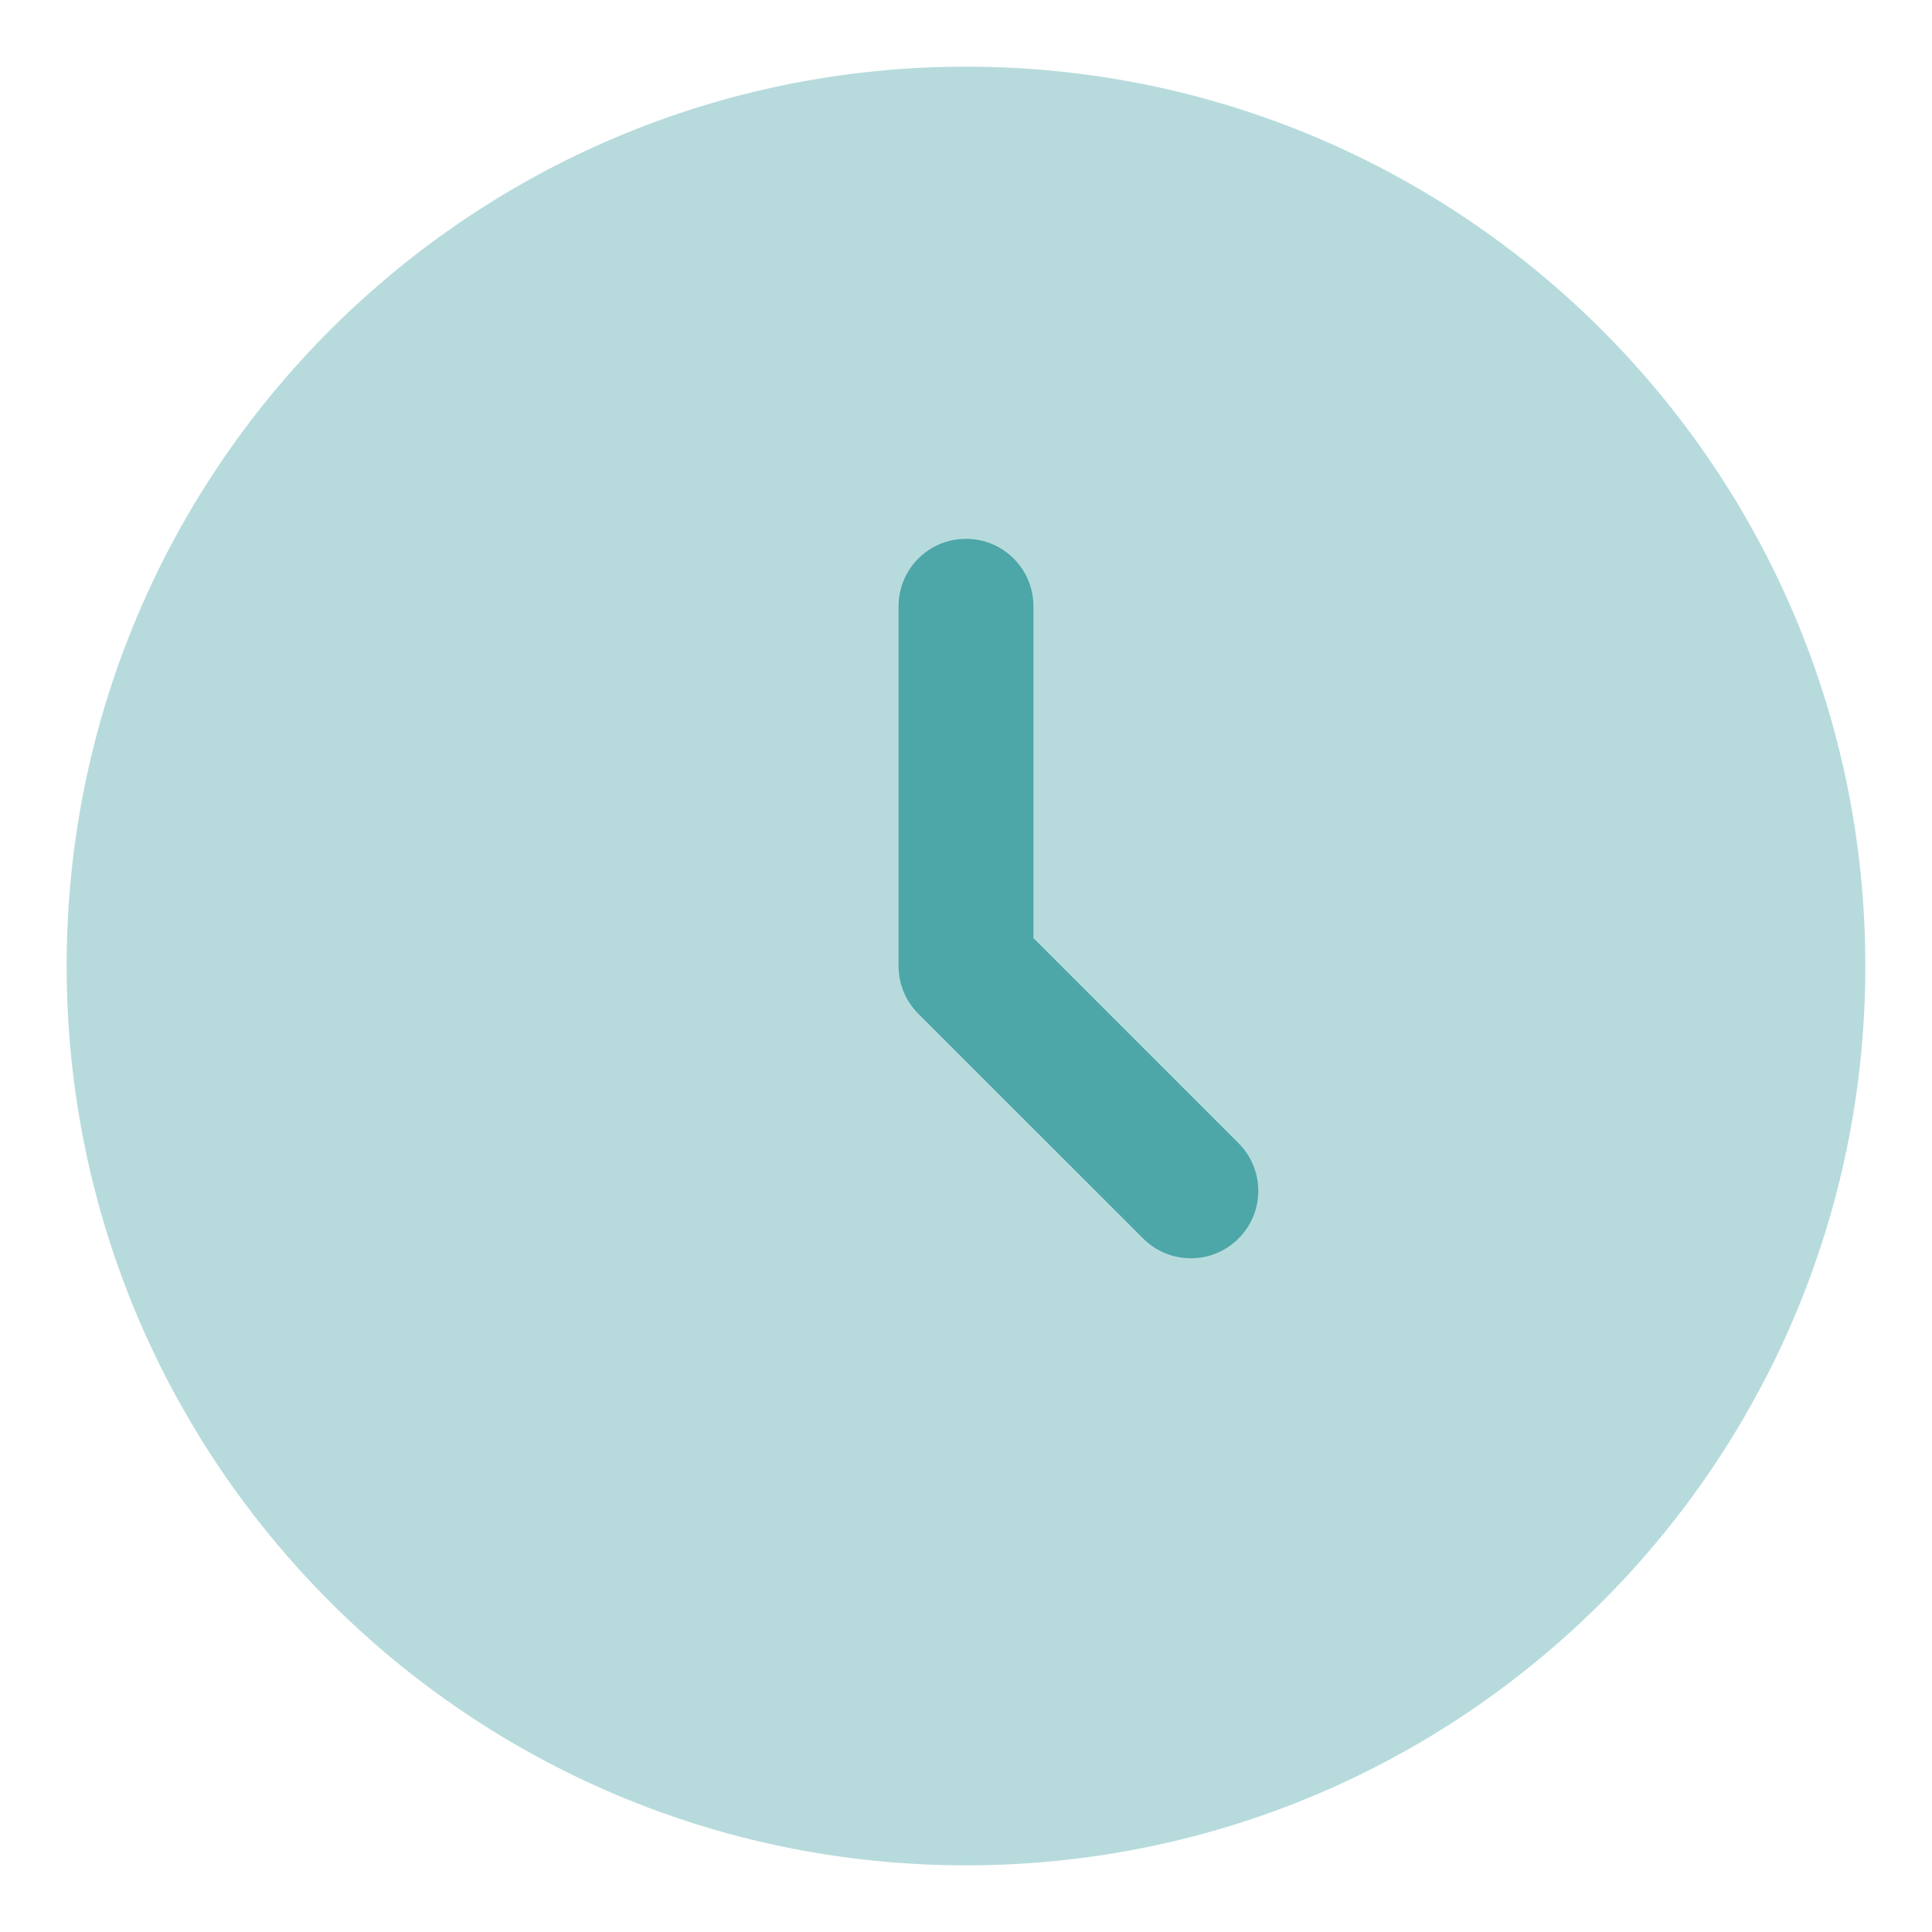
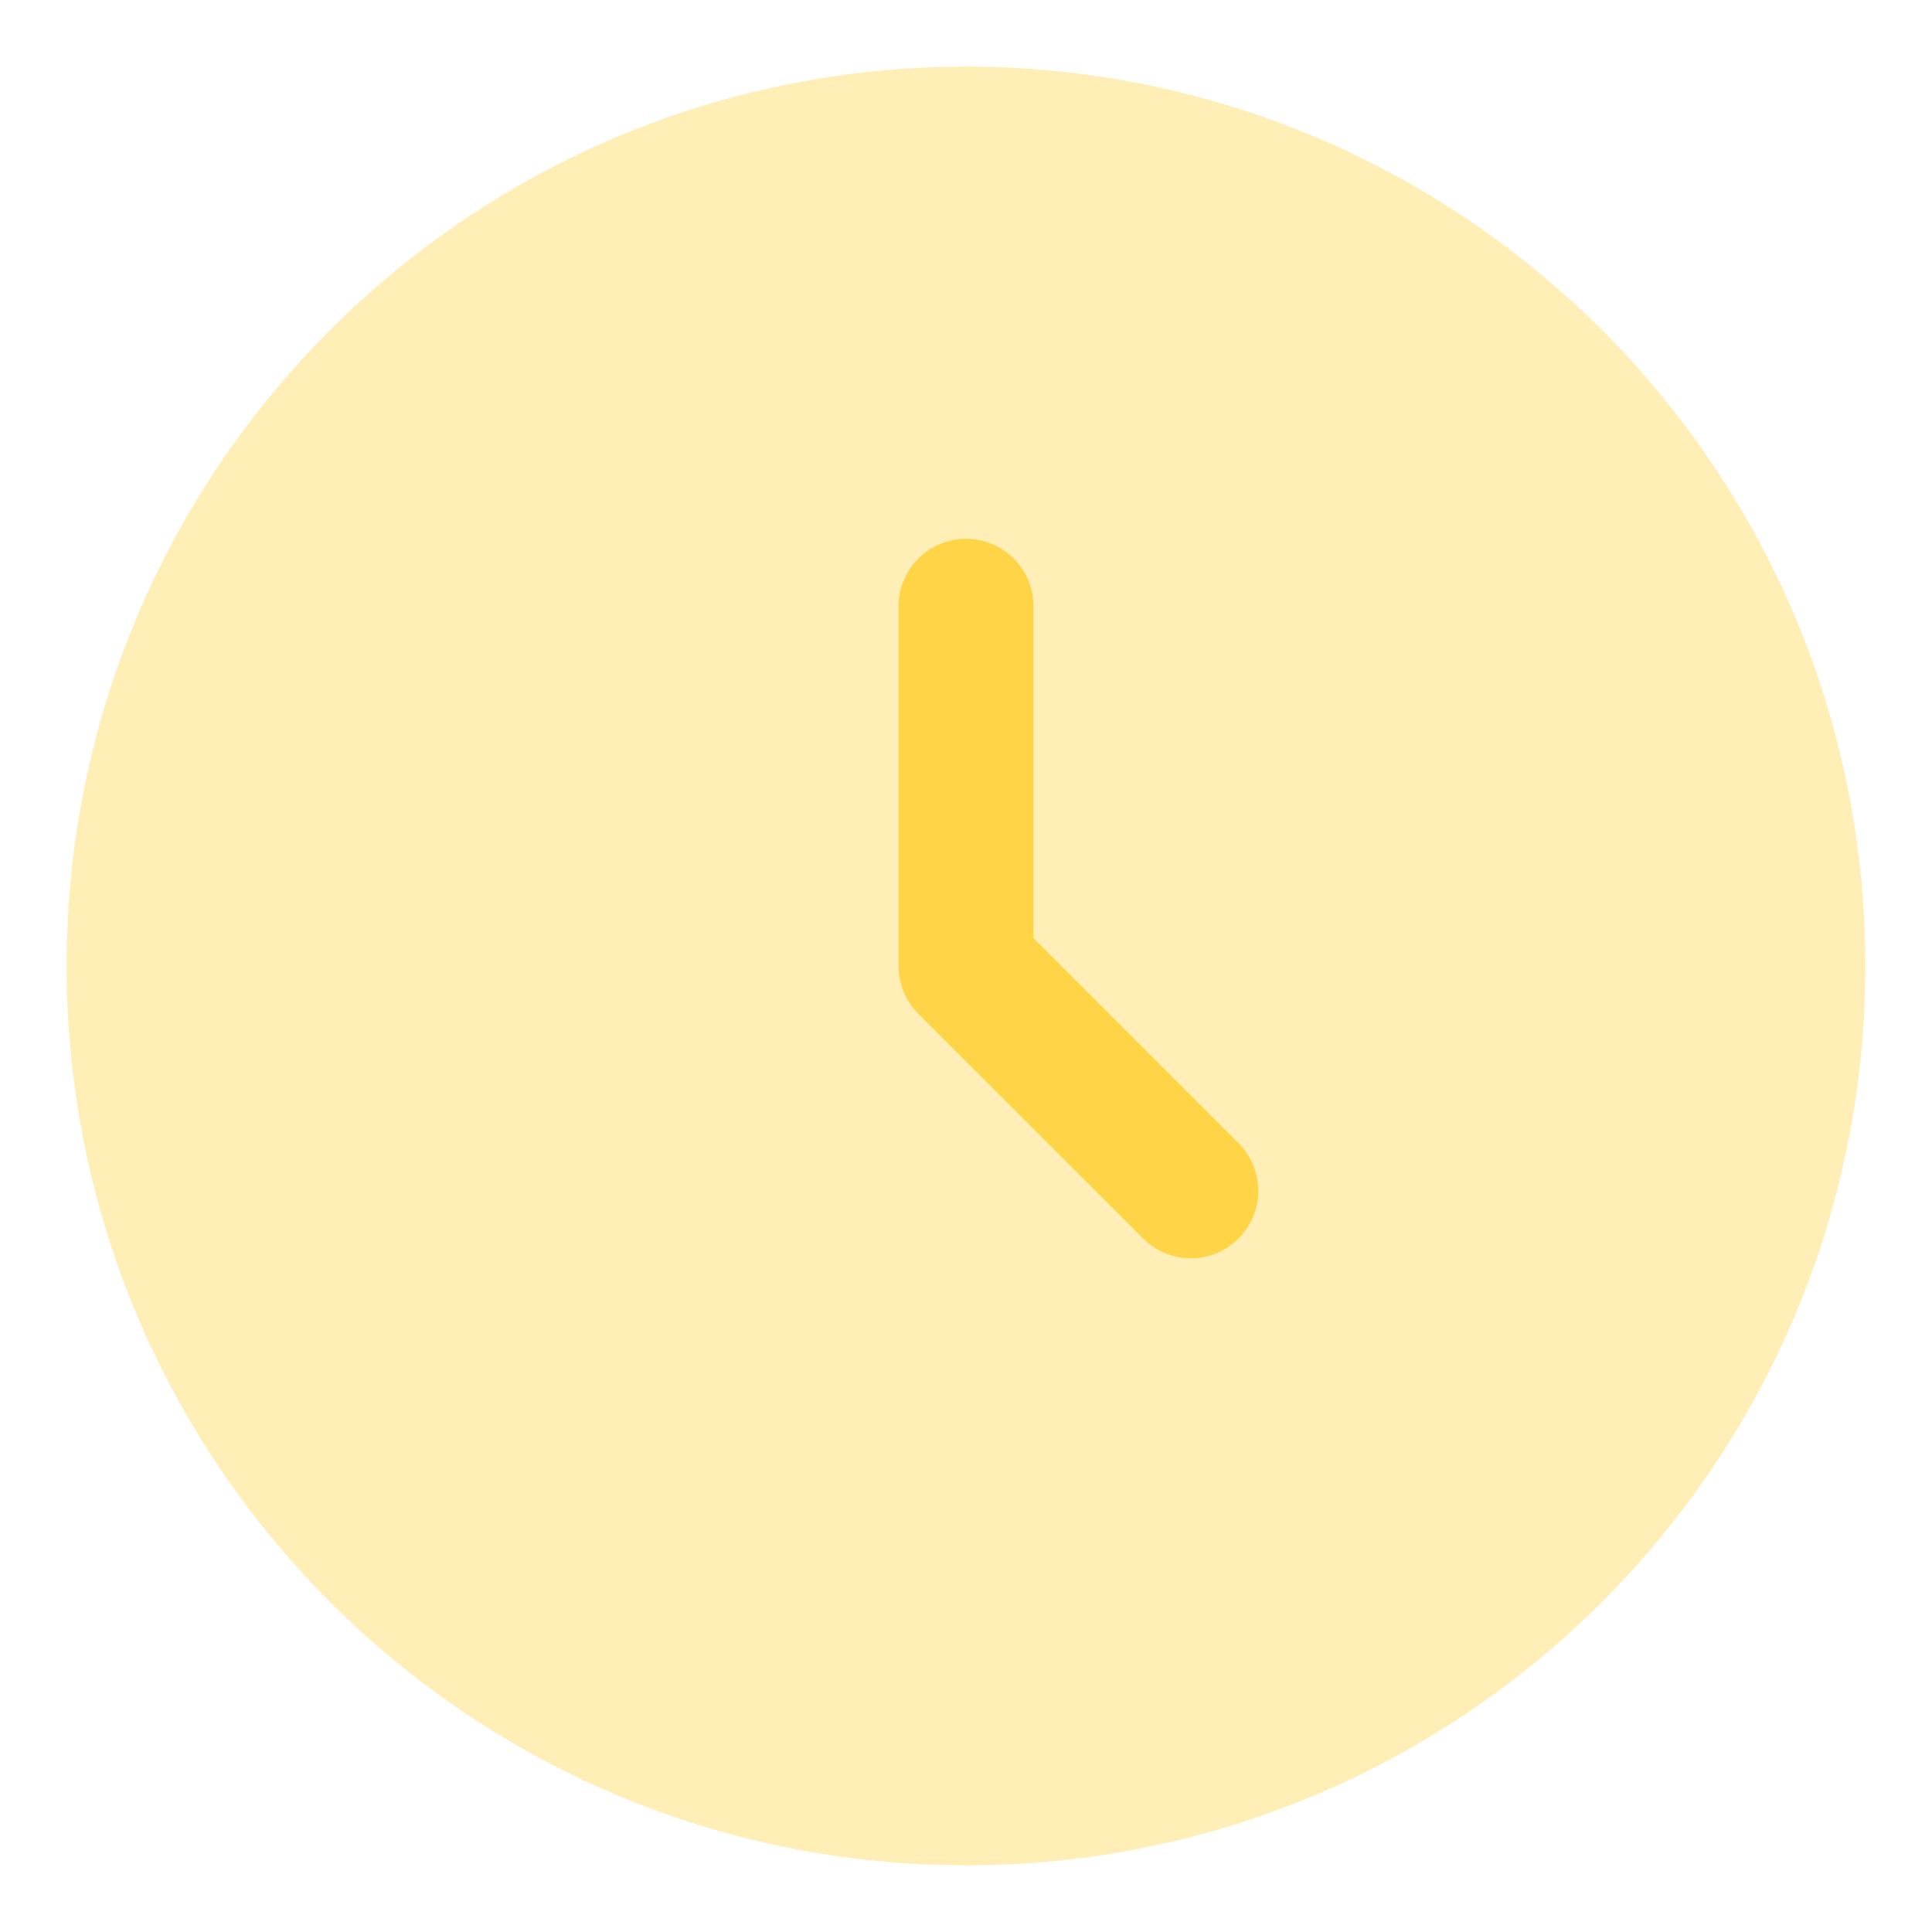
<svg xmlns="http://www.w3.org/2000/svg" width="20" height="20" viewBox="0 0 20 20" fill="none">
-   <path d="M10 19.31C15.142 19.31 19.31 15.142 19.31 10C19.31 4.858 15.142 0.69 10 0.69C4.858 0.69 0.69 4.858 0.69 10C0.69 15.142 4.858 19.31 10 19.31Z" fill="#4da6a8" fill-opacity="0.4" />
-   <path fill-rule="evenodd" clip-rule="evenodd" d="M10 5.578C10.386 5.578 10.698 5.89 10.698 6.276V9.711L12.821 11.834C13.094 12.107 13.094 12.549 12.821 12.821C12.549 13.094 12.107 13.094 11.834 12.821L9.506 10.494C9.375 10.363 9.302 10.185 9.302 10V6.276C9.302 5.89 9.614 5.578 10 5.578Z" fill="#4da6a8" />
+   <path d="M10 19.31C15.142 19.31 19.31 15.142 19.31 10C19.31 4.858 15.142 0.69 10 0.69C4.858 0.69 0.69 4.858 0.69 10C0.69 15.142 4.858 19.31 10 19.31Z" fill="#ffd447" fill-opacity="0.4" />
+   <path fill-rule="evenodd" clip-rule="evenodd" d="M10 5.578C10.386 5.578 10.698 5.89 10.698 6.276V9.711L12.821 11.834C13.094 12.107 13.094 12.549 12.821 12.821C12.549 13.094 12.107 13.094 11.834 12.821L9.506 10.494C9.375 10.363 9.302 10.185 9.302 10V6.276C9.302 5.89 9.614 5.578 10 5.578Z" fill="#ffd447" />
</svg>
